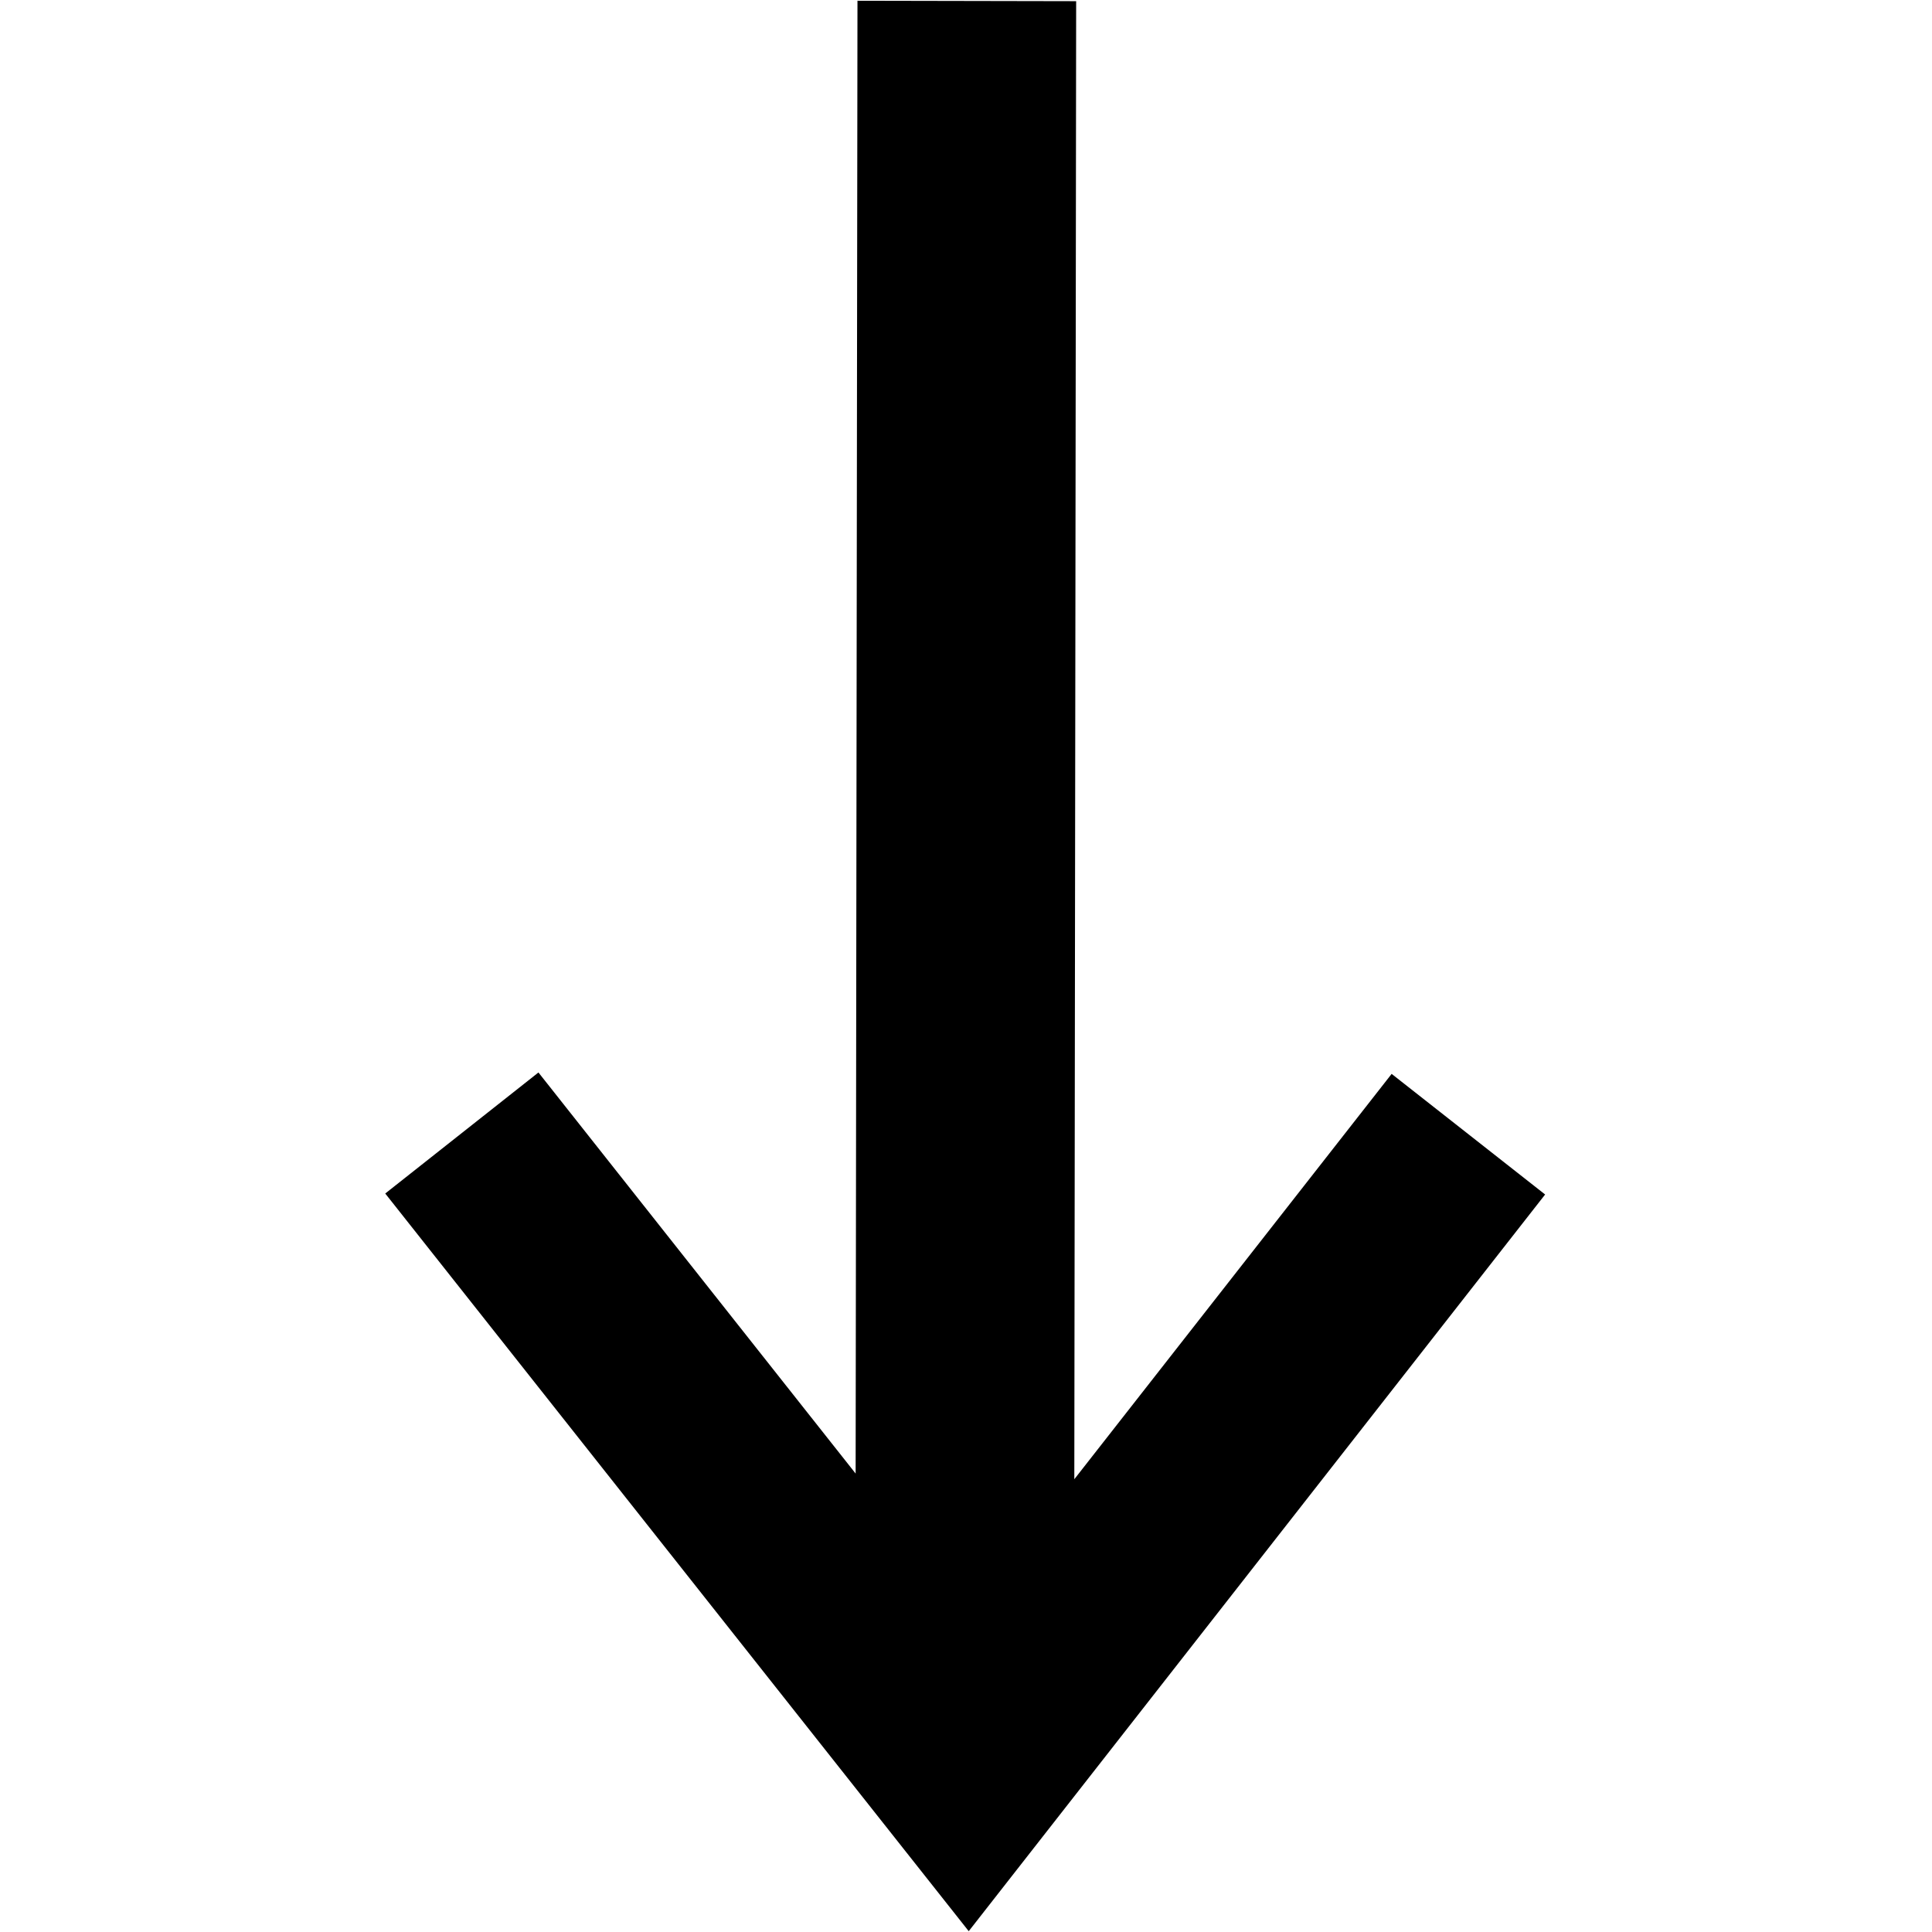
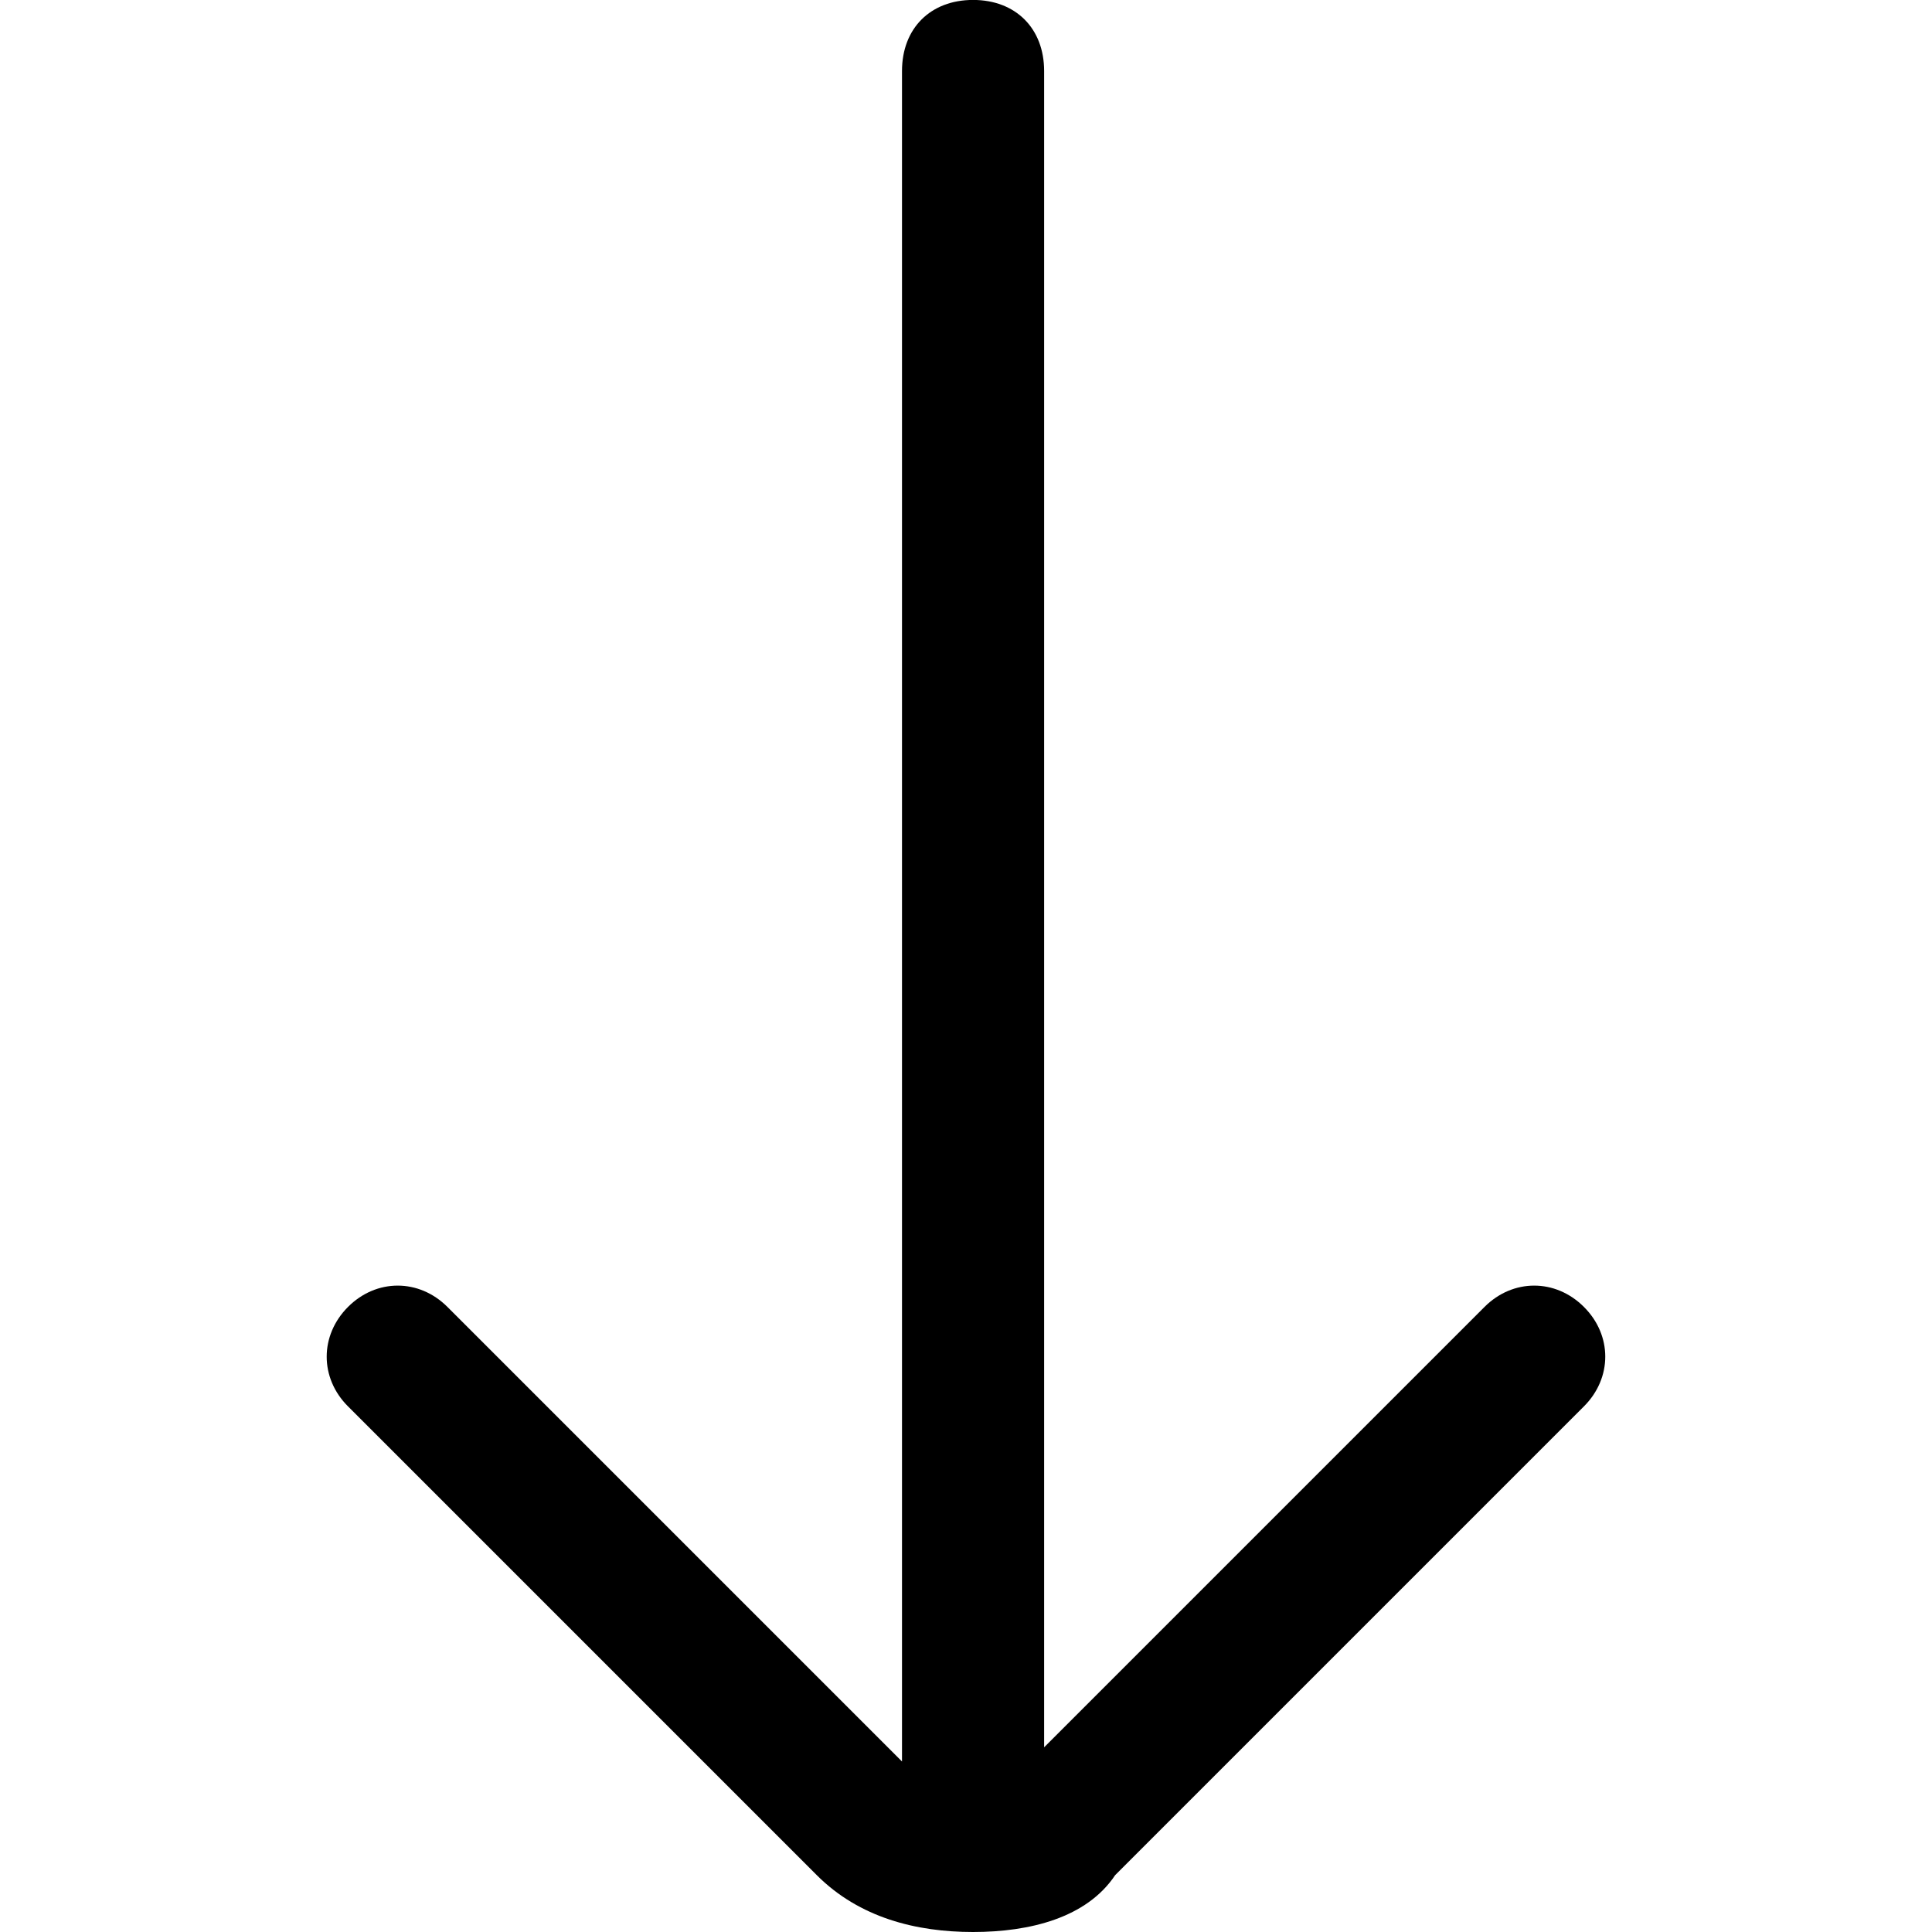
- <svg xmlns="http://www.w3.org/2000/svg" width="100%" height="100%" viewBox="0 0 568 568" version="1.1" xml:space="preserve" style="fill-rule:evenodd;clip-rule:evenodd;stroke-linejoin:round;stroke-miterlimit:2;">
-   <g transform="matrix(4.16667,0,0,4.16667,-13340,-14085)">
-     <g>
-       <path d="M3299.79,3456.17L3277.4,3484.77L3277.53,3380.48L3262.1,3380.45L3261.97,3484.37L3239.59,3456.07L3228.78,3464.61L3269.95,3516.66L3310.62,3464.68L3299.79,3456.17Z" style="fill-rule:nonzero;" />
-     </g>
-   </g>
+ <svg xmlns="http://www.w3.org/2000/svg" version="1.1" width="32" height="32" viewBox="0 0 32 32">
+   <path d="M26.235 21.647c-0.471-0.471-1.177-0.471-1.647 0l-7.294 7.294v-27.765c0-0.706-0.471-1.177-1.177-1.177s-1.177 0.471-1.177 1.177v28l-7.529-7.529c-0.471-0.471-1.177-0.471-1.647 0s-0.471 1.177 0 1.647l7.765 7.765c0.706 0.706 1.647 0.941 2.588 0.941s1.882-0.235 2.353-0.941l7.765-7.765c0.471-0.471 0.471-1.177 0-1.647z" />
</svg>
